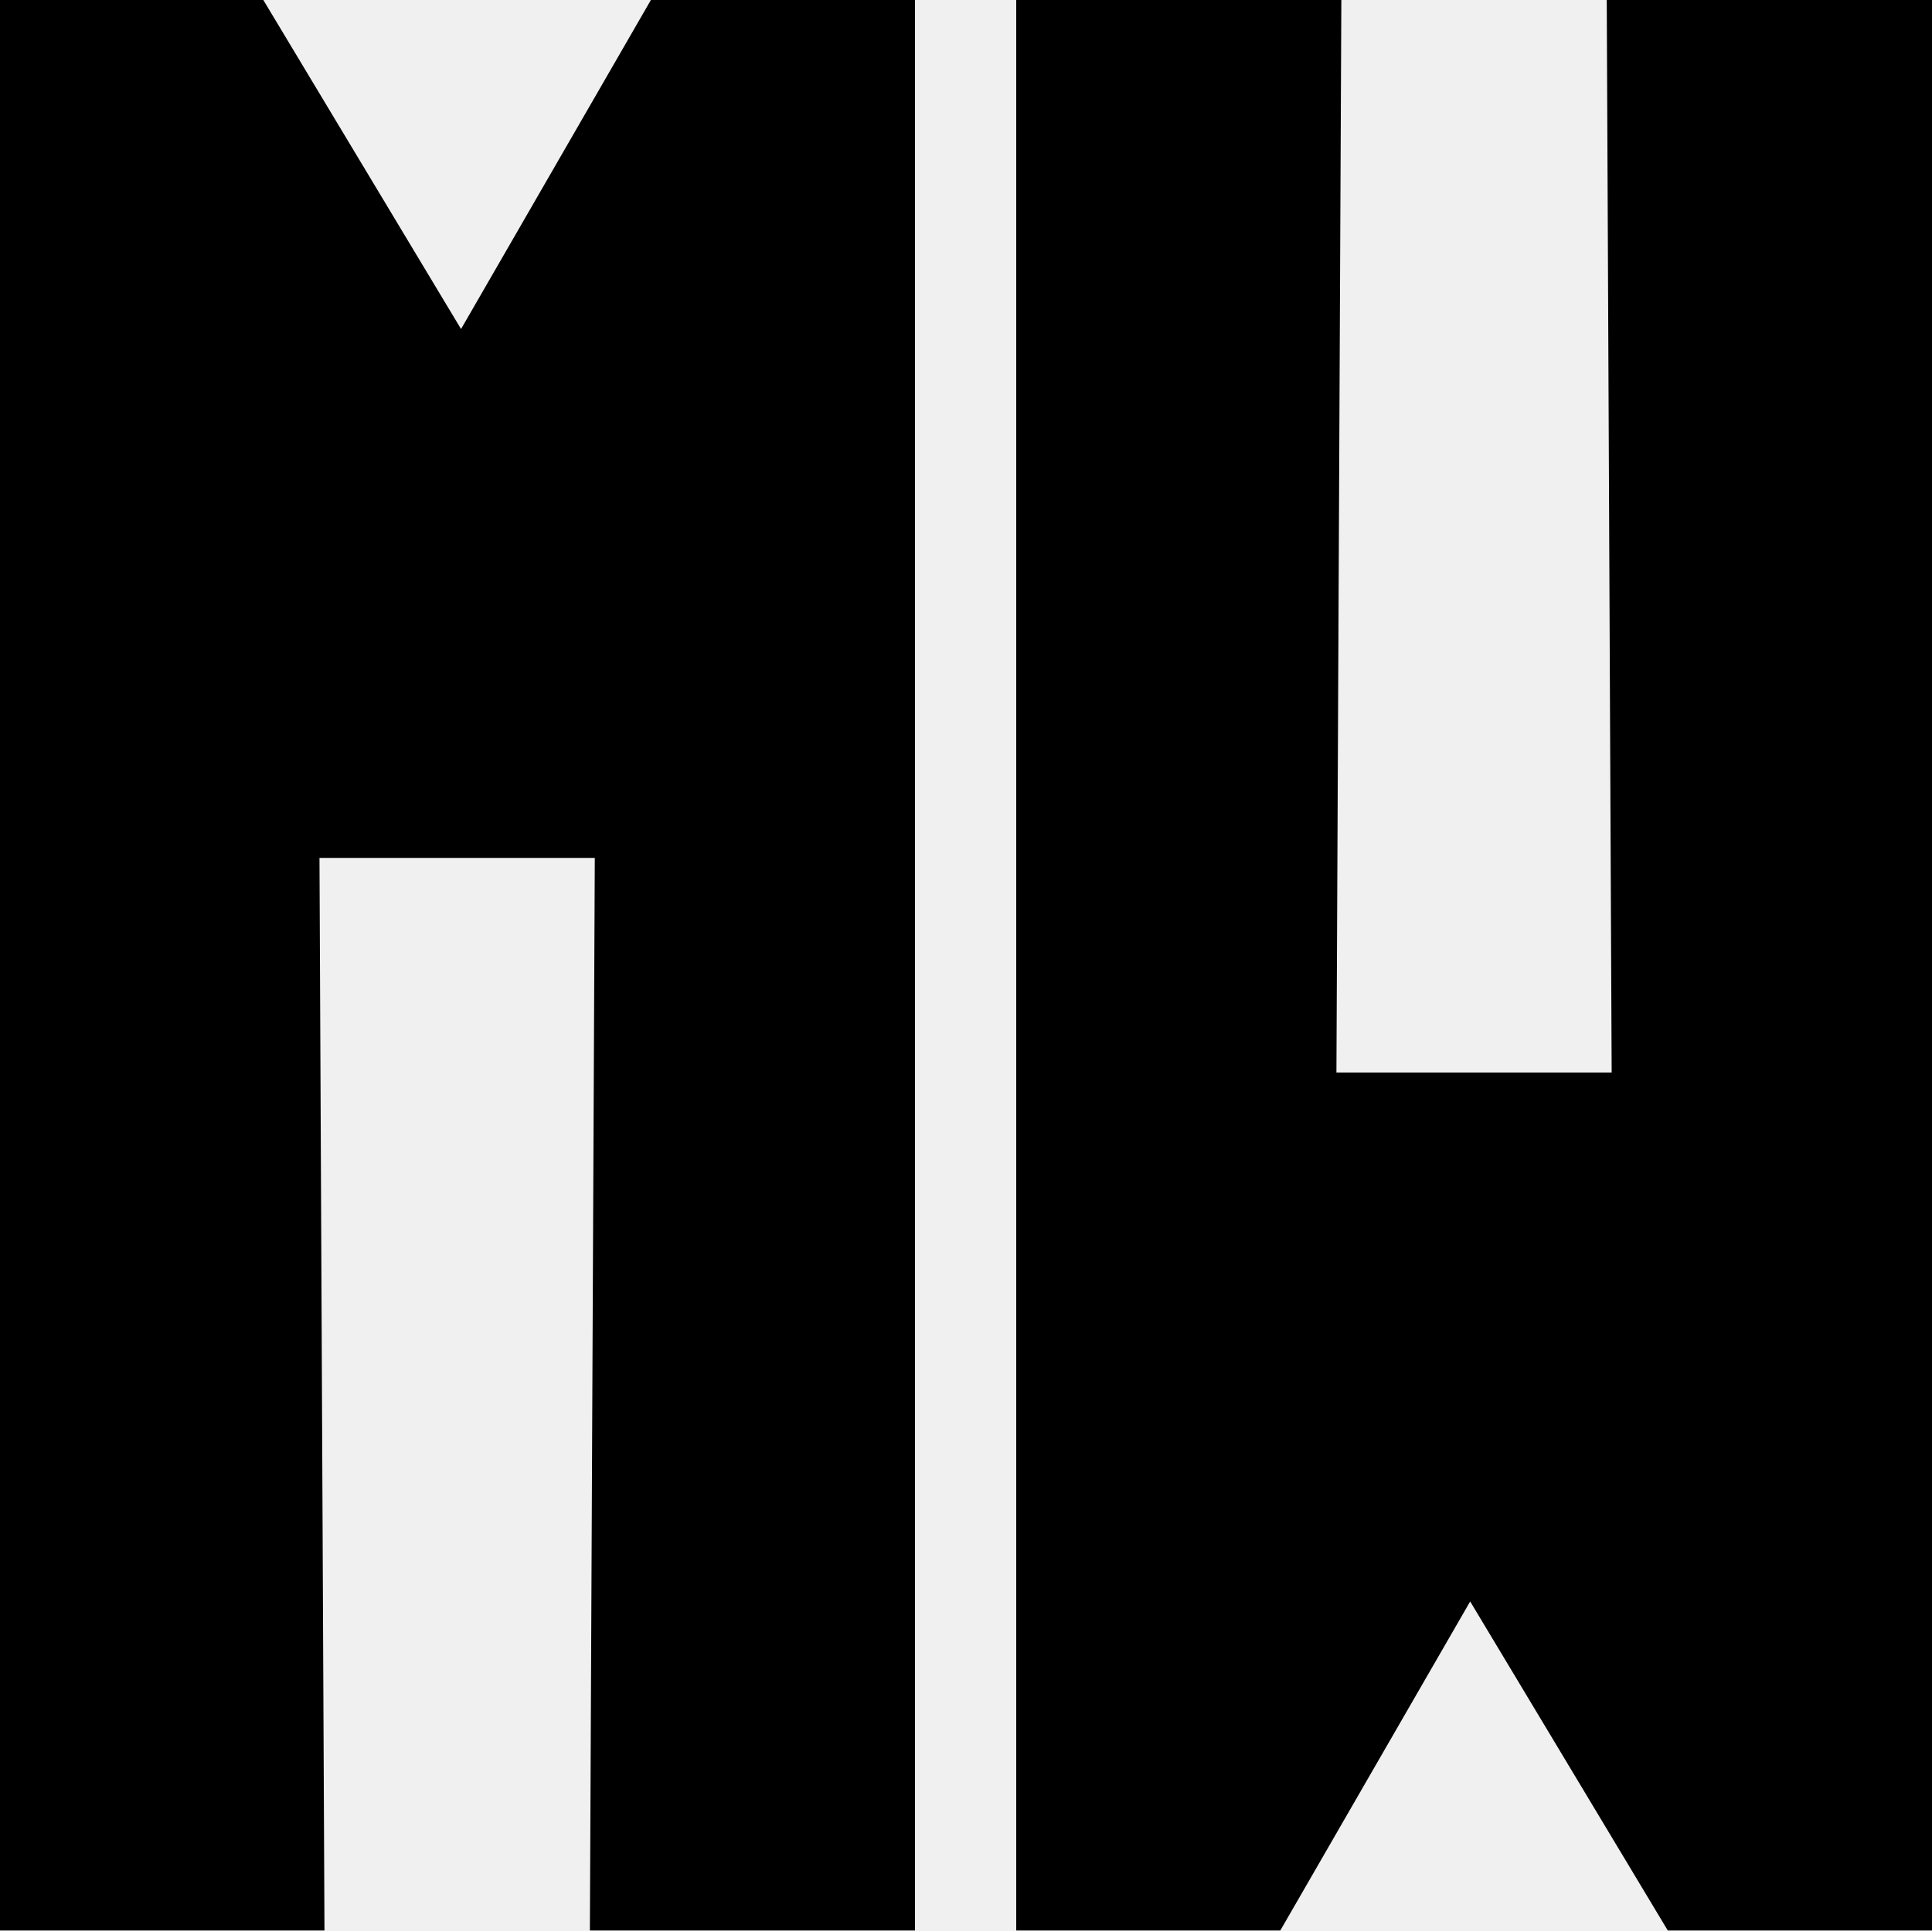
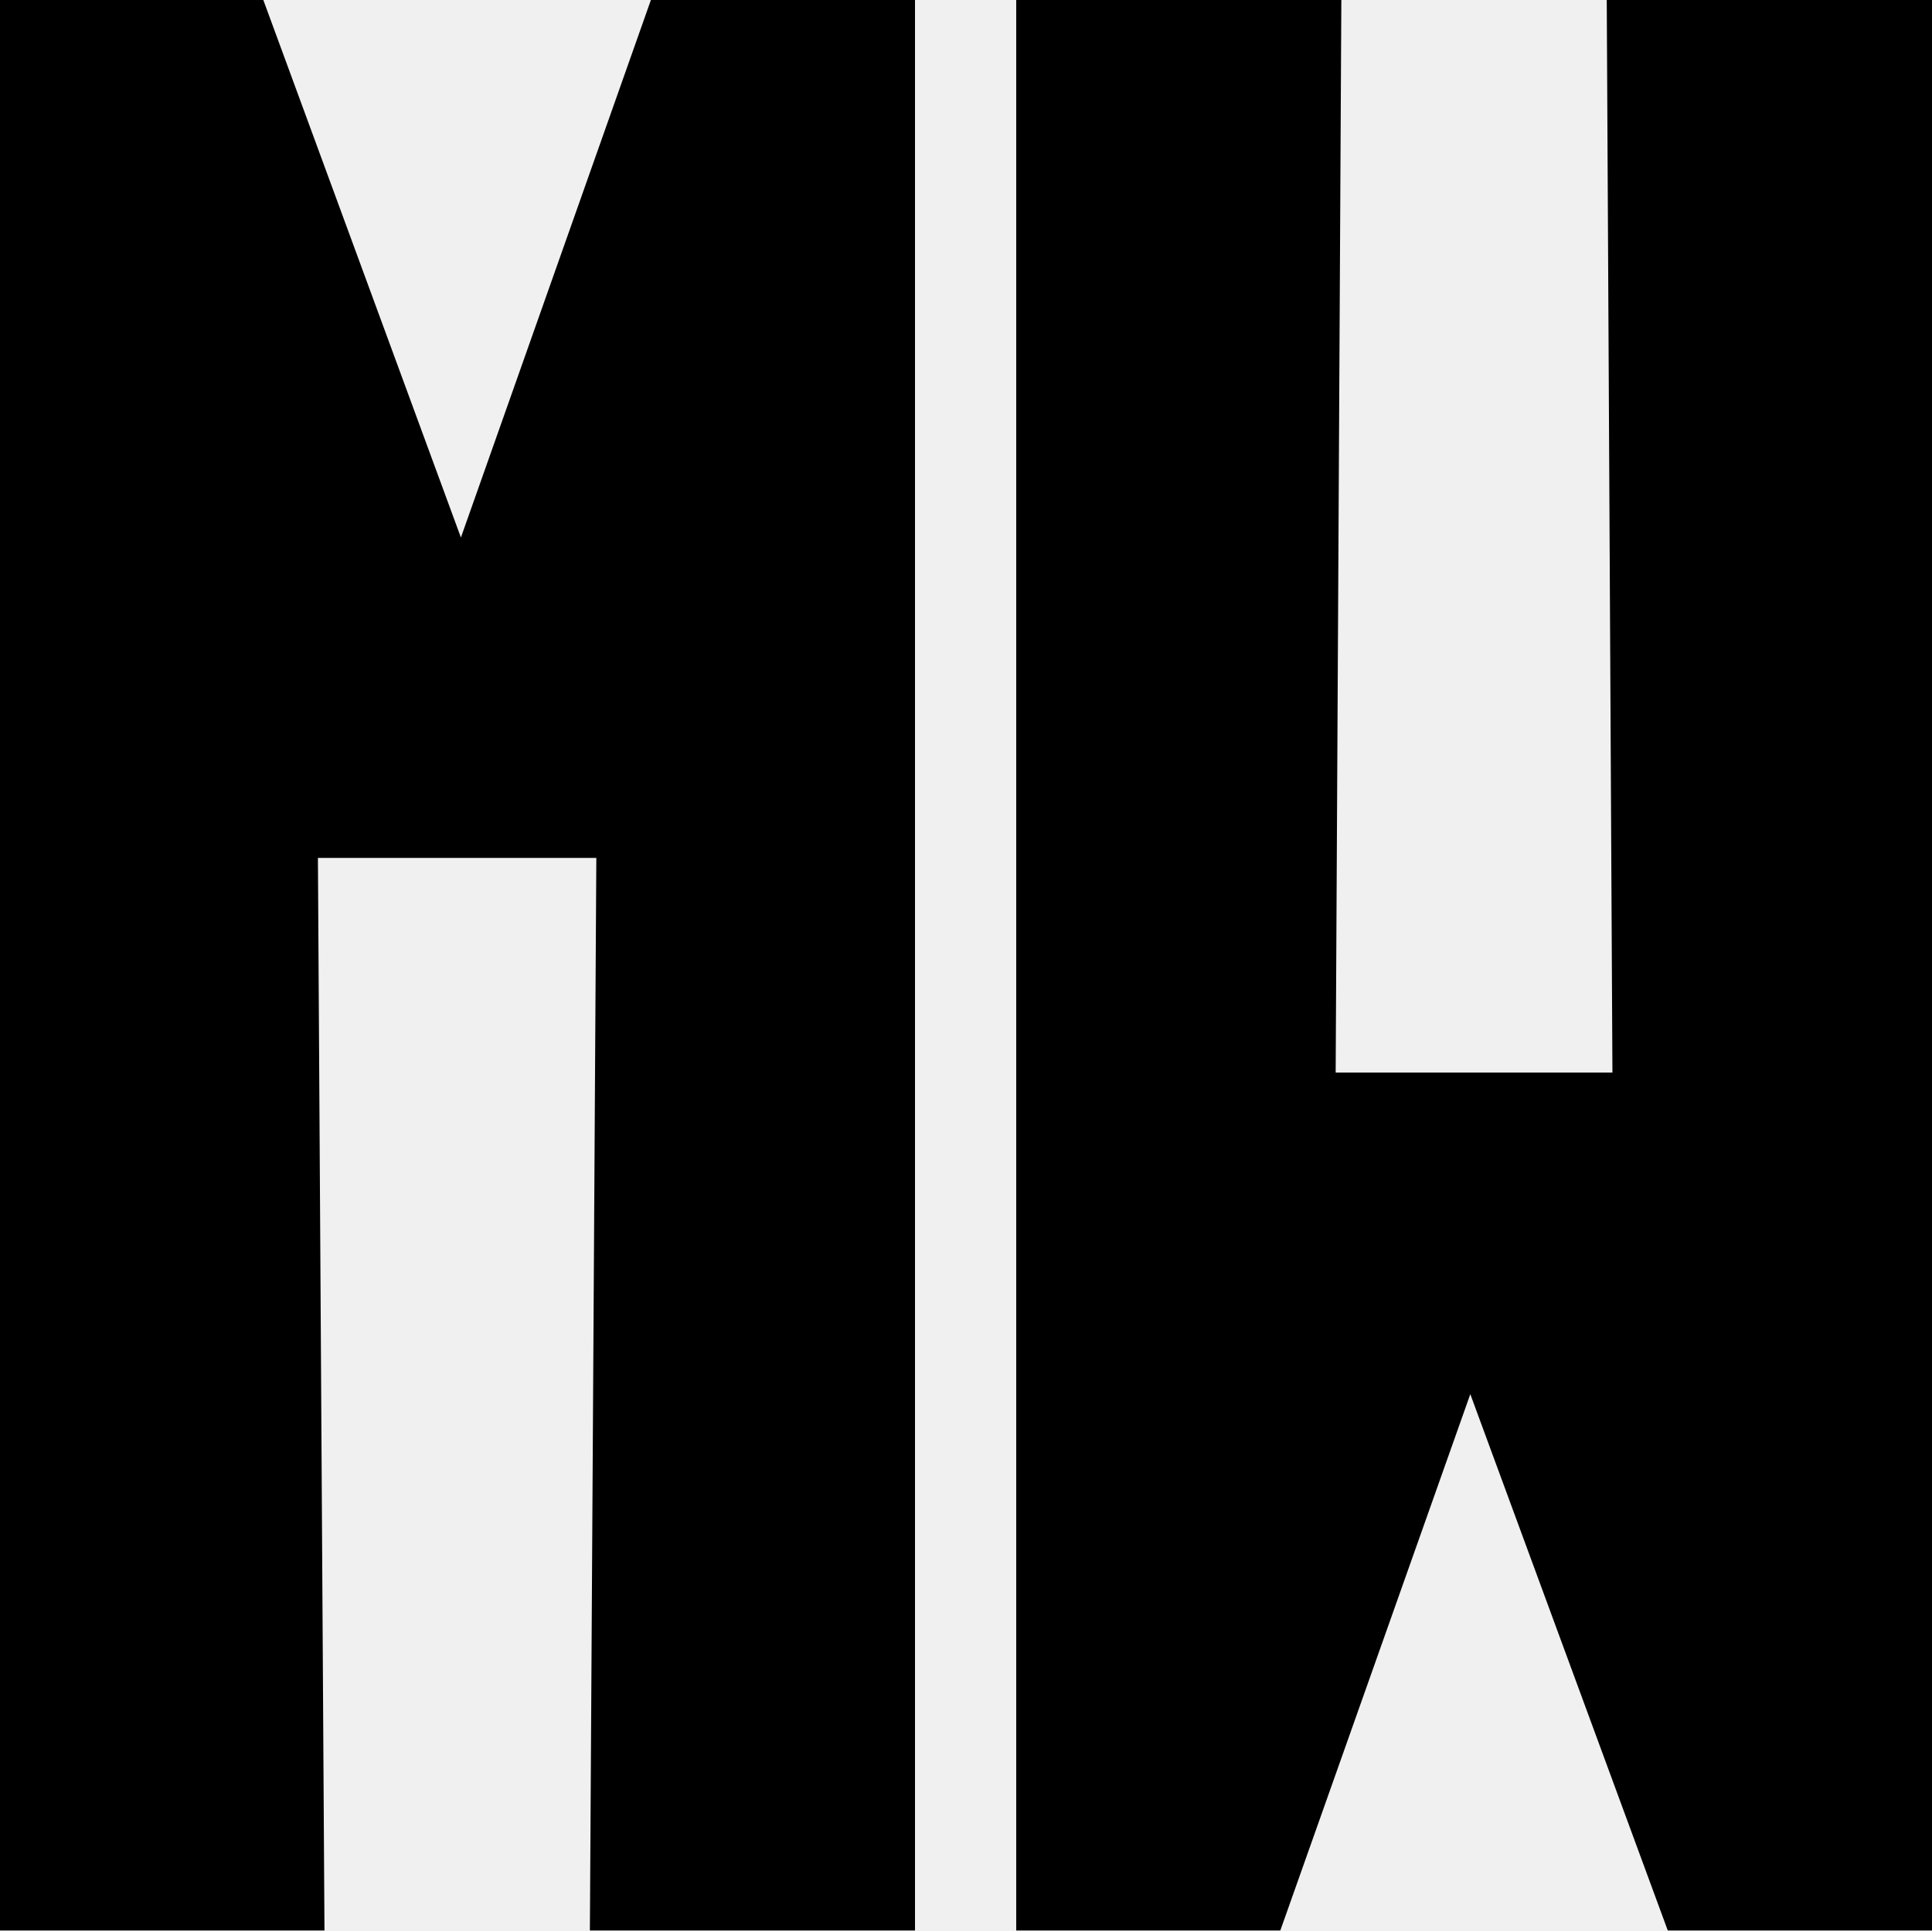
<svg xmlns="http://www.w3.org/2000/svg" id="Layer_1" version="1.1" viewBox="0 0 1485 1484">
  <style>
    polygon { fill: #000; }
    @media (prefers-color-scheme: dark) { polygon { fill: #fff; } }
  </style>
-   <polygon points="1024.9 1331 1031 0 781.1 0 781.1 1484 984.1 1484 1148.3 1199.4 1111.6 1200.4 1281.9 1484 1485 1484 1485 0 1235 0 1241.1 1331 1310.5 824.5 954.5 824.5 1024.9 1331" />
-   <polygon points="459.5 153 453.4 1484 703.3 1484 703.3 0 500.3 0 336.1 284.6 372.8 283.6 202.4 0 -.6 0 -.6 1484 249.4 1484 243.2 153 173.9 659.5 529.9 659.5 459.5 153" />
+   <polygon points="1024.9 1152 1031 0 781.1 0 781.1 1484 984.1 1484 1148.3 1020.4 1111.6 1021.4 1281.9 1484 1485 1484 1485 0 1235 0 1241.1 1152 1310.5 824.5 954.5 824.5 1024.9 1152" />
+   <polygon points="459.5 470.2 453.4 1484 703.3 1484 703.3 0 500.3 0 336.1 464.6 372.8 463.6 202.4 0 -.6 0 -.6 1484 249.4 1484 243.2 470.2 173.9 659.5 529.9 659.5 459.5 470.2" />
</svg>
